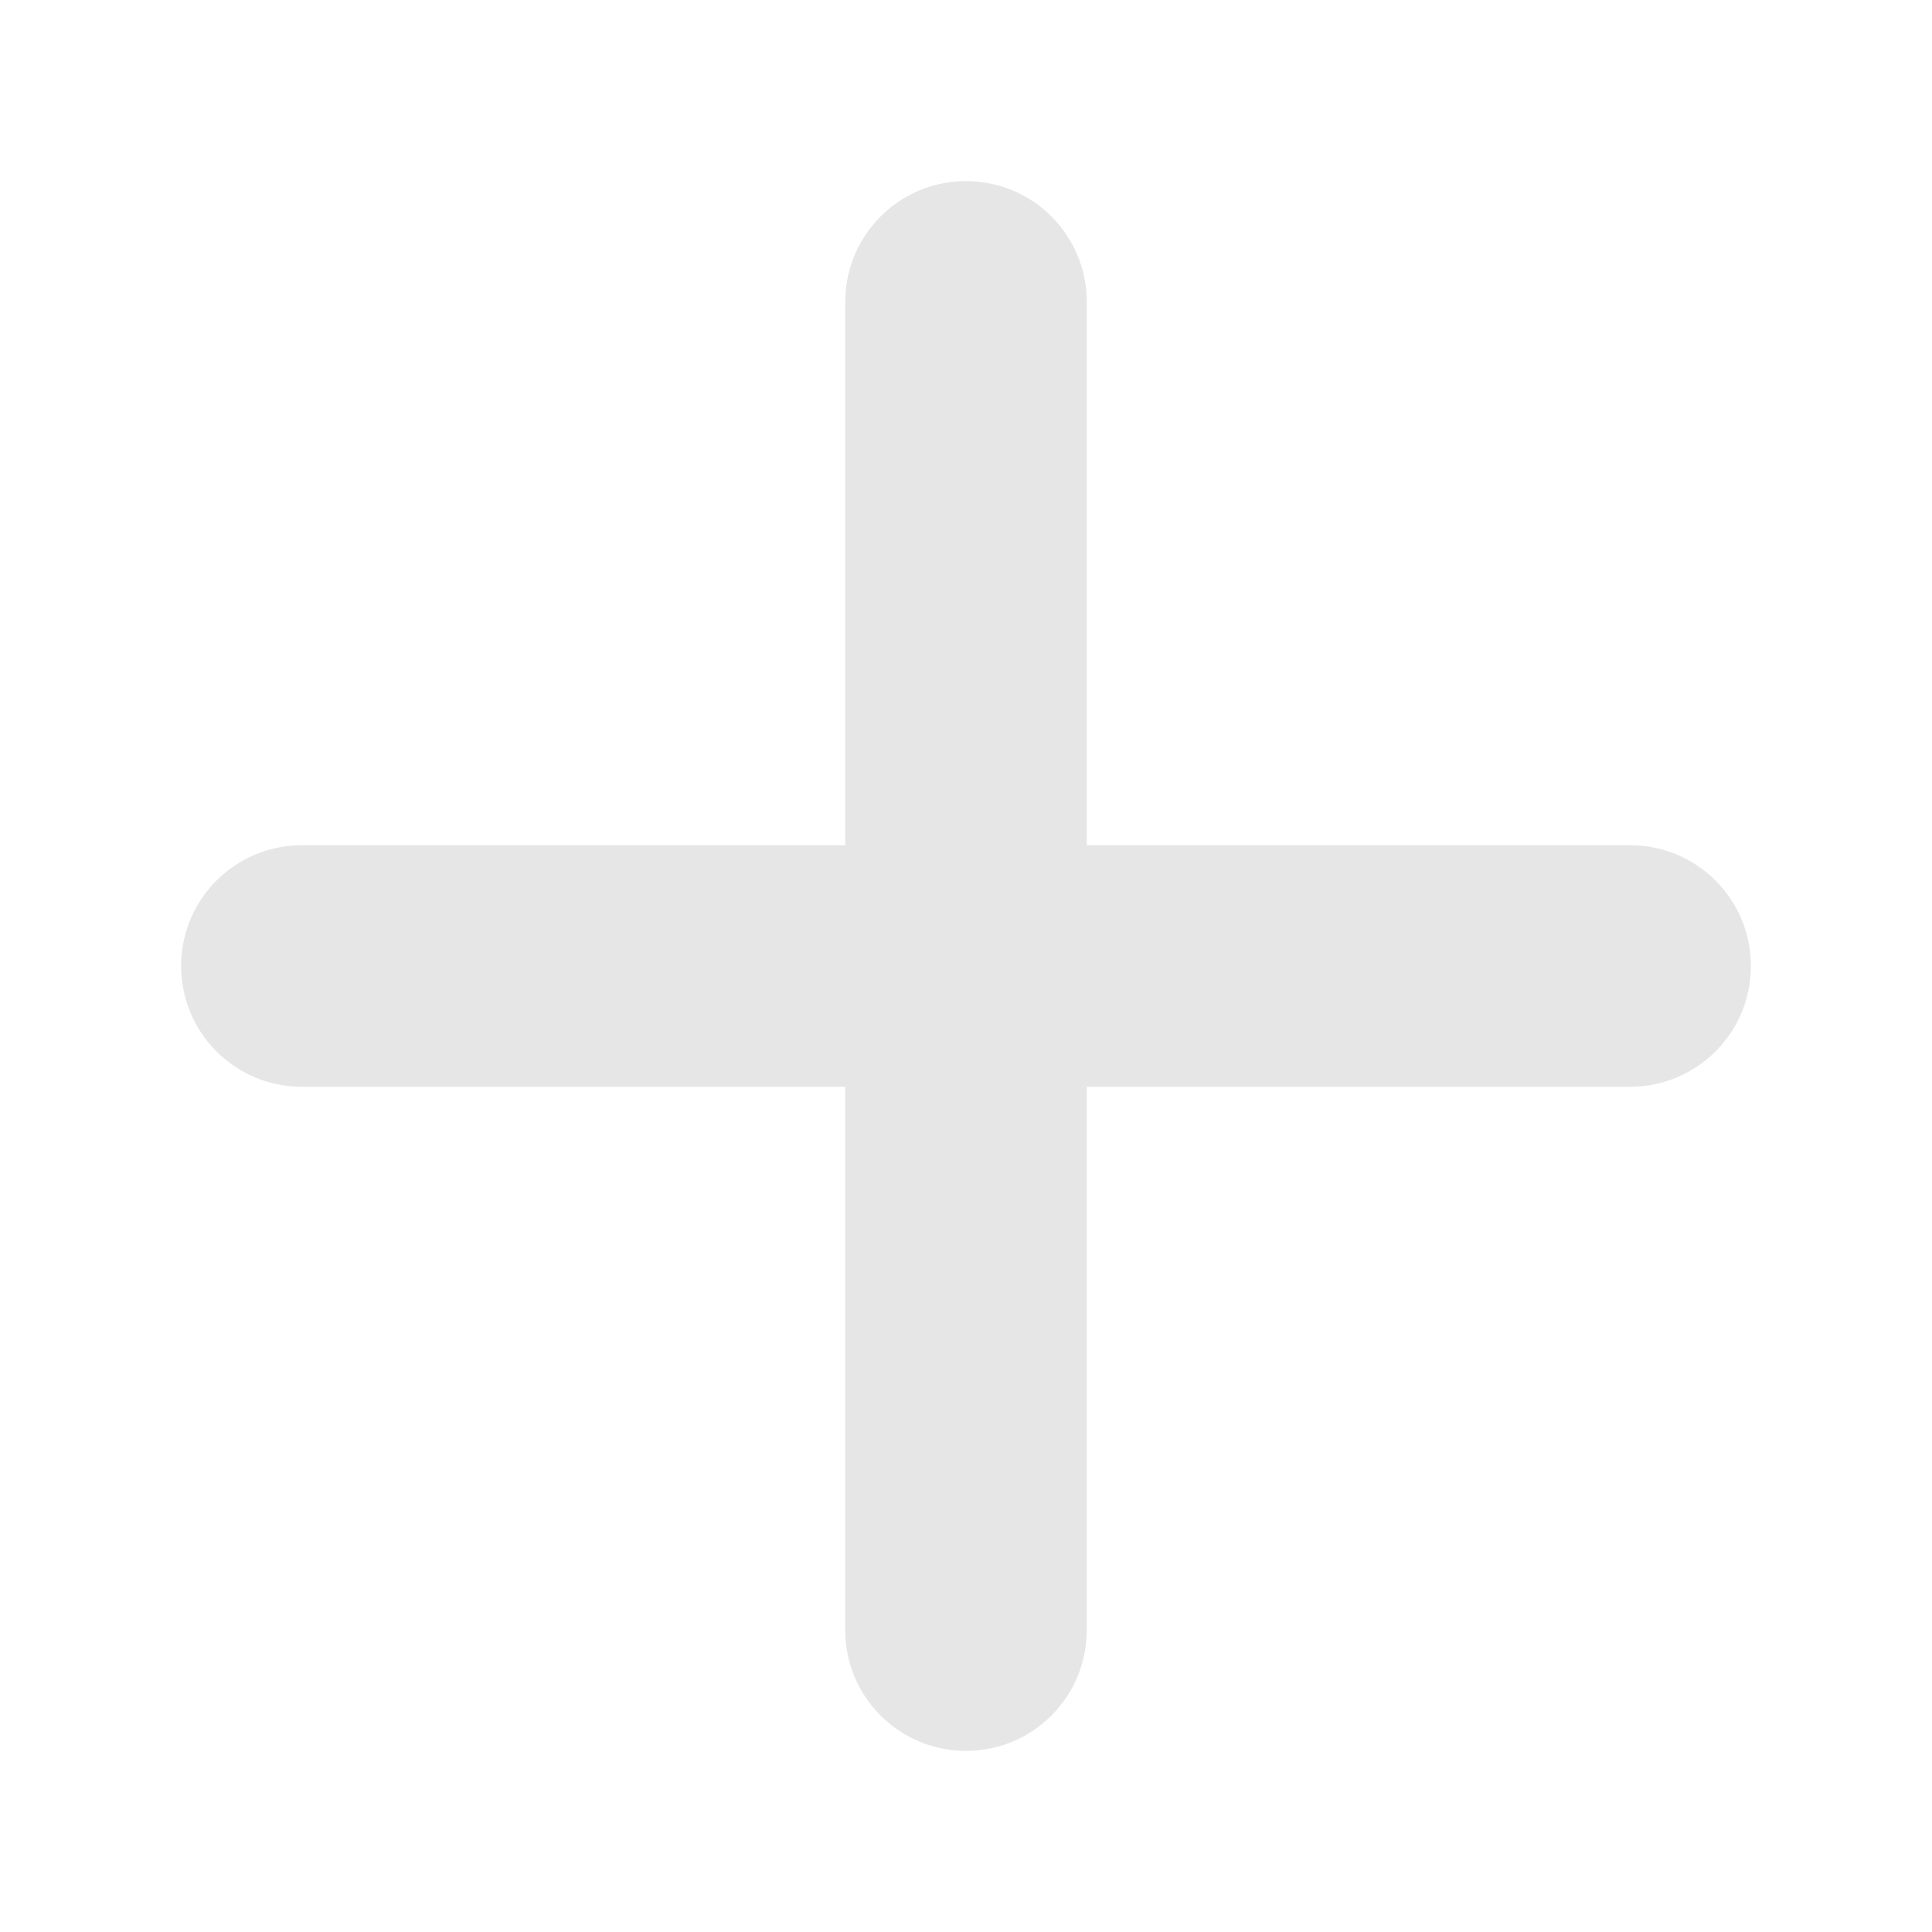
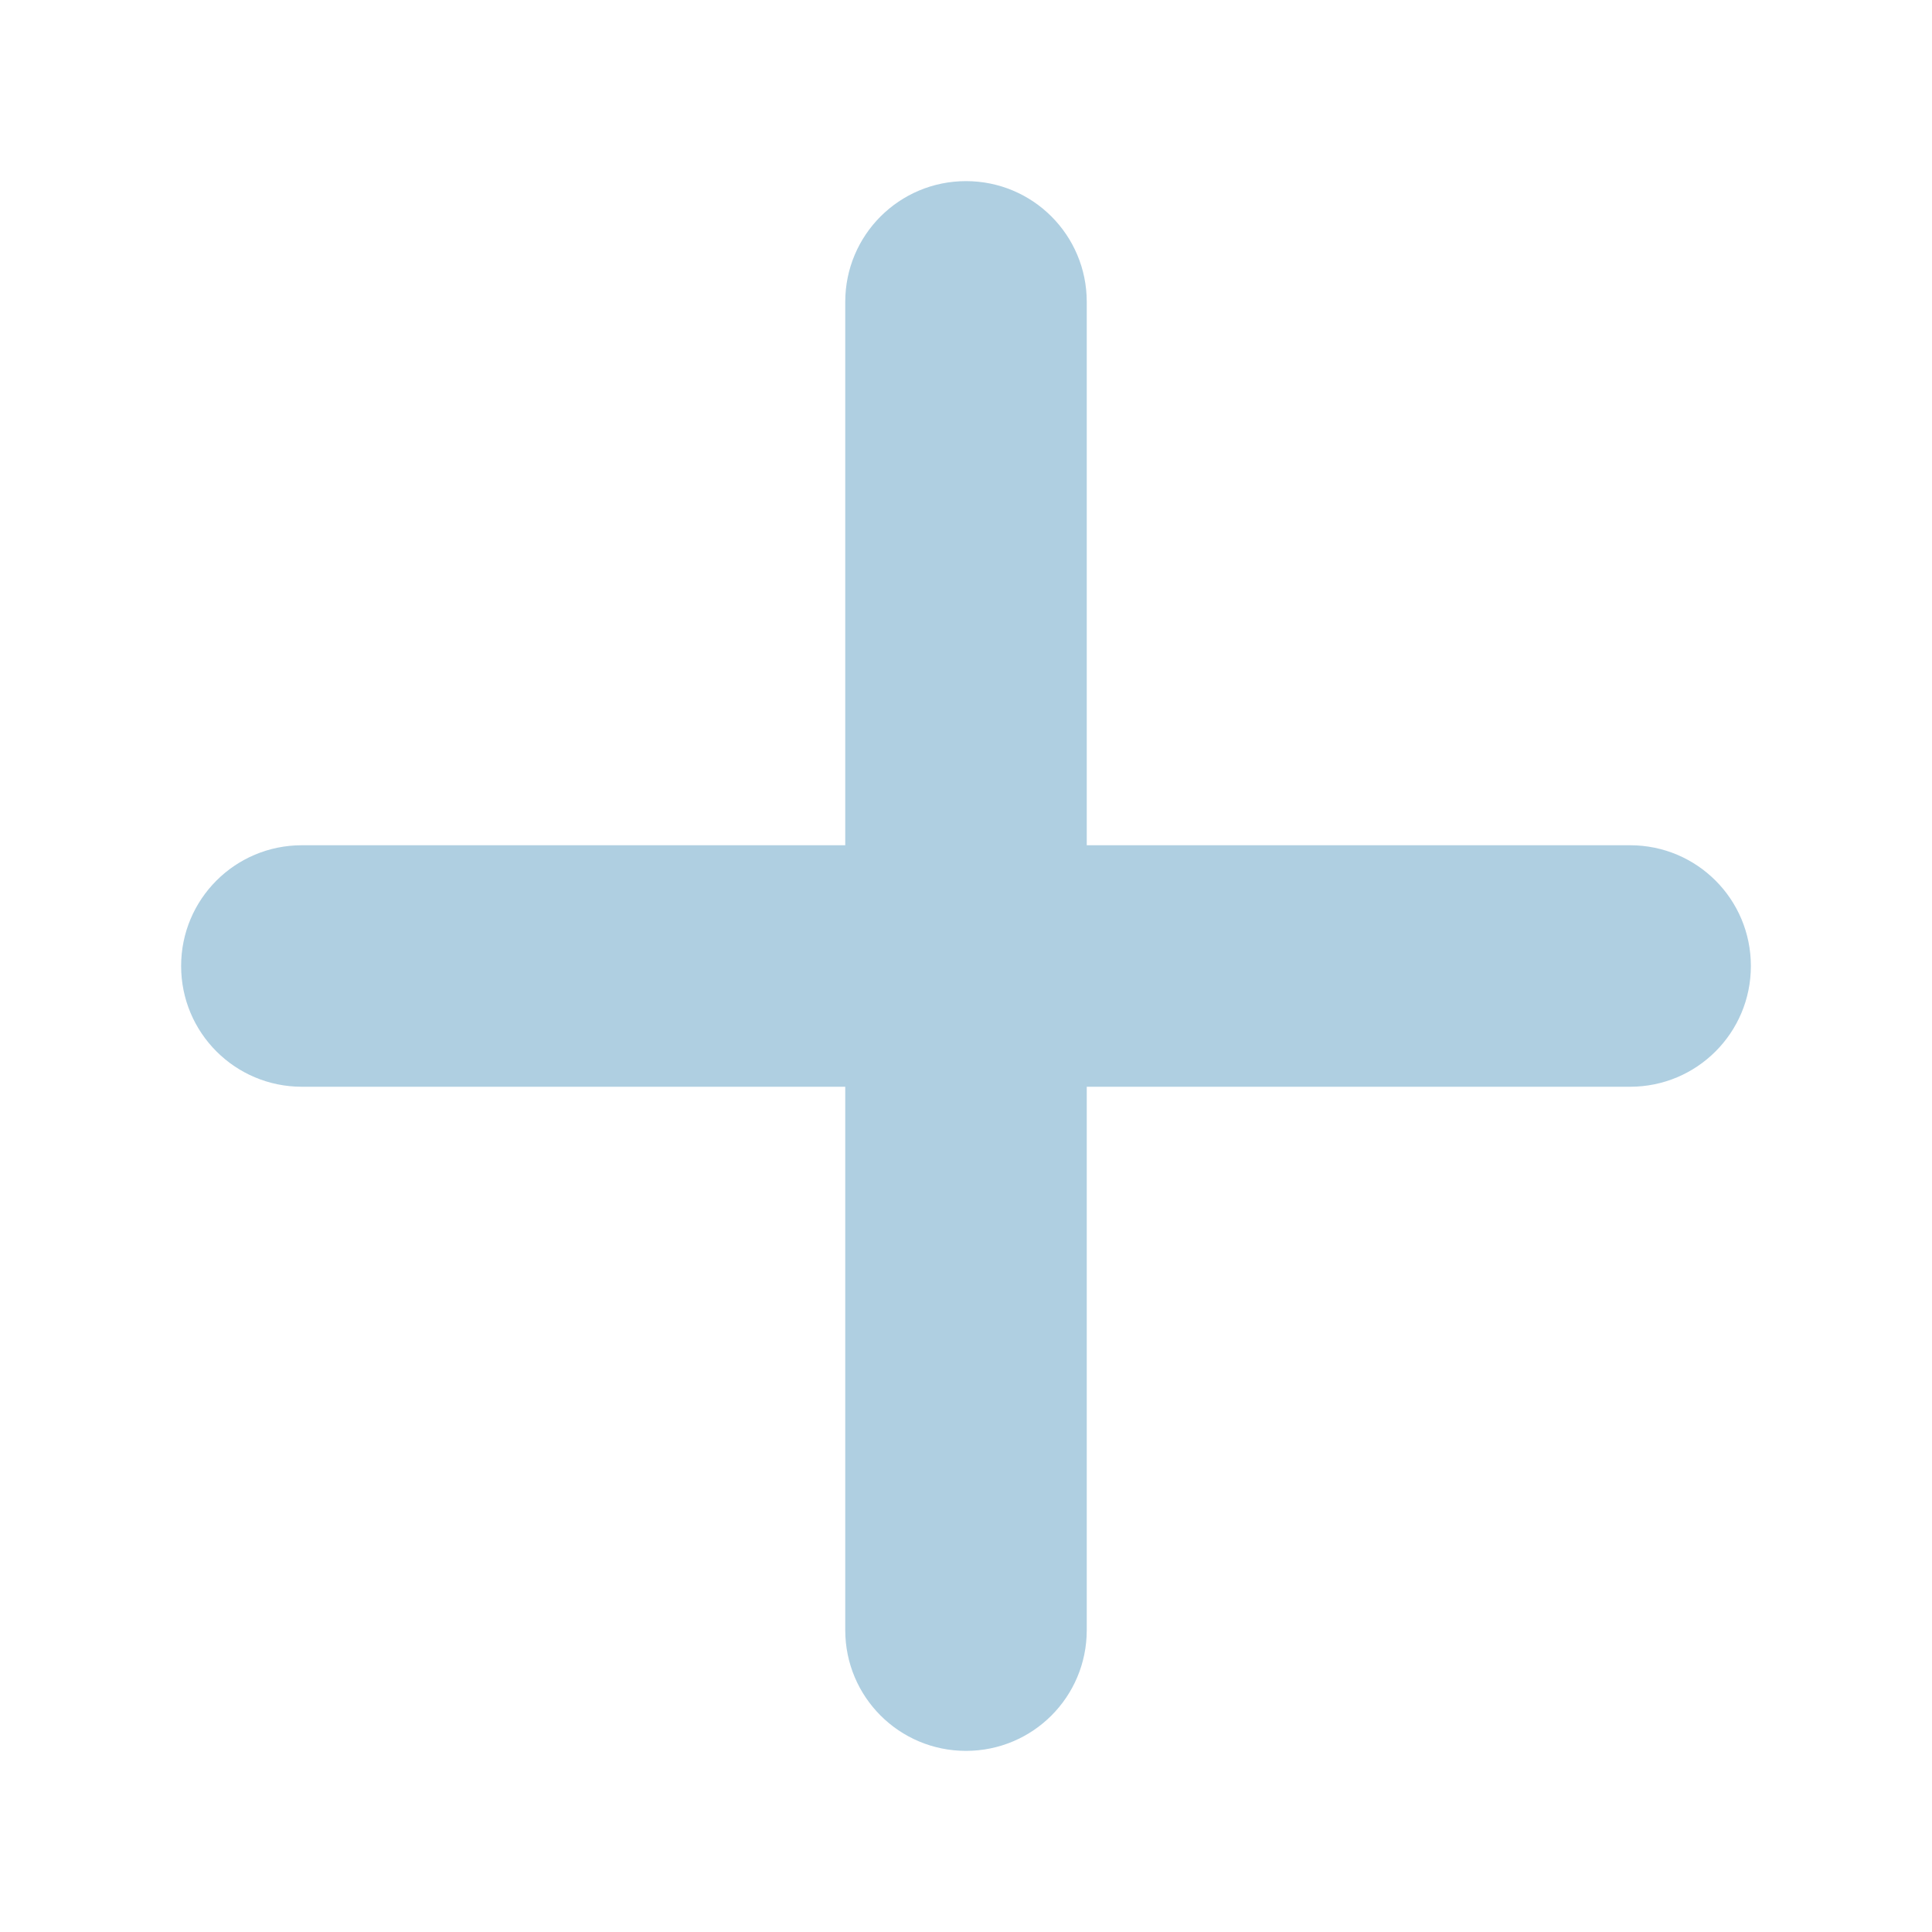
- <svg xmlns="http://www.w3.org/2000/svg" fill="#e6e6e6" viewBox="-32 0 512 512">
+ <svg xmlns="http://www.w3.org/2000/svg" fill="#afcfe1" viewBox="-32 0 512 512">
  <path d="M256 80c0-17.7-14.3-32-32-32s-32 14.3-32 32l0 144L48 224c-17.7 0-32 14.3-32 32s14.3 32 32 32l144 0 0 144c0 17.7 14.3 32 32 32s32-14.3 32-32l0-144 144 0c17.7 0 32-14.3 32-32s-14.3-32-32-32l-144 0 0-144z" />
</svg>
